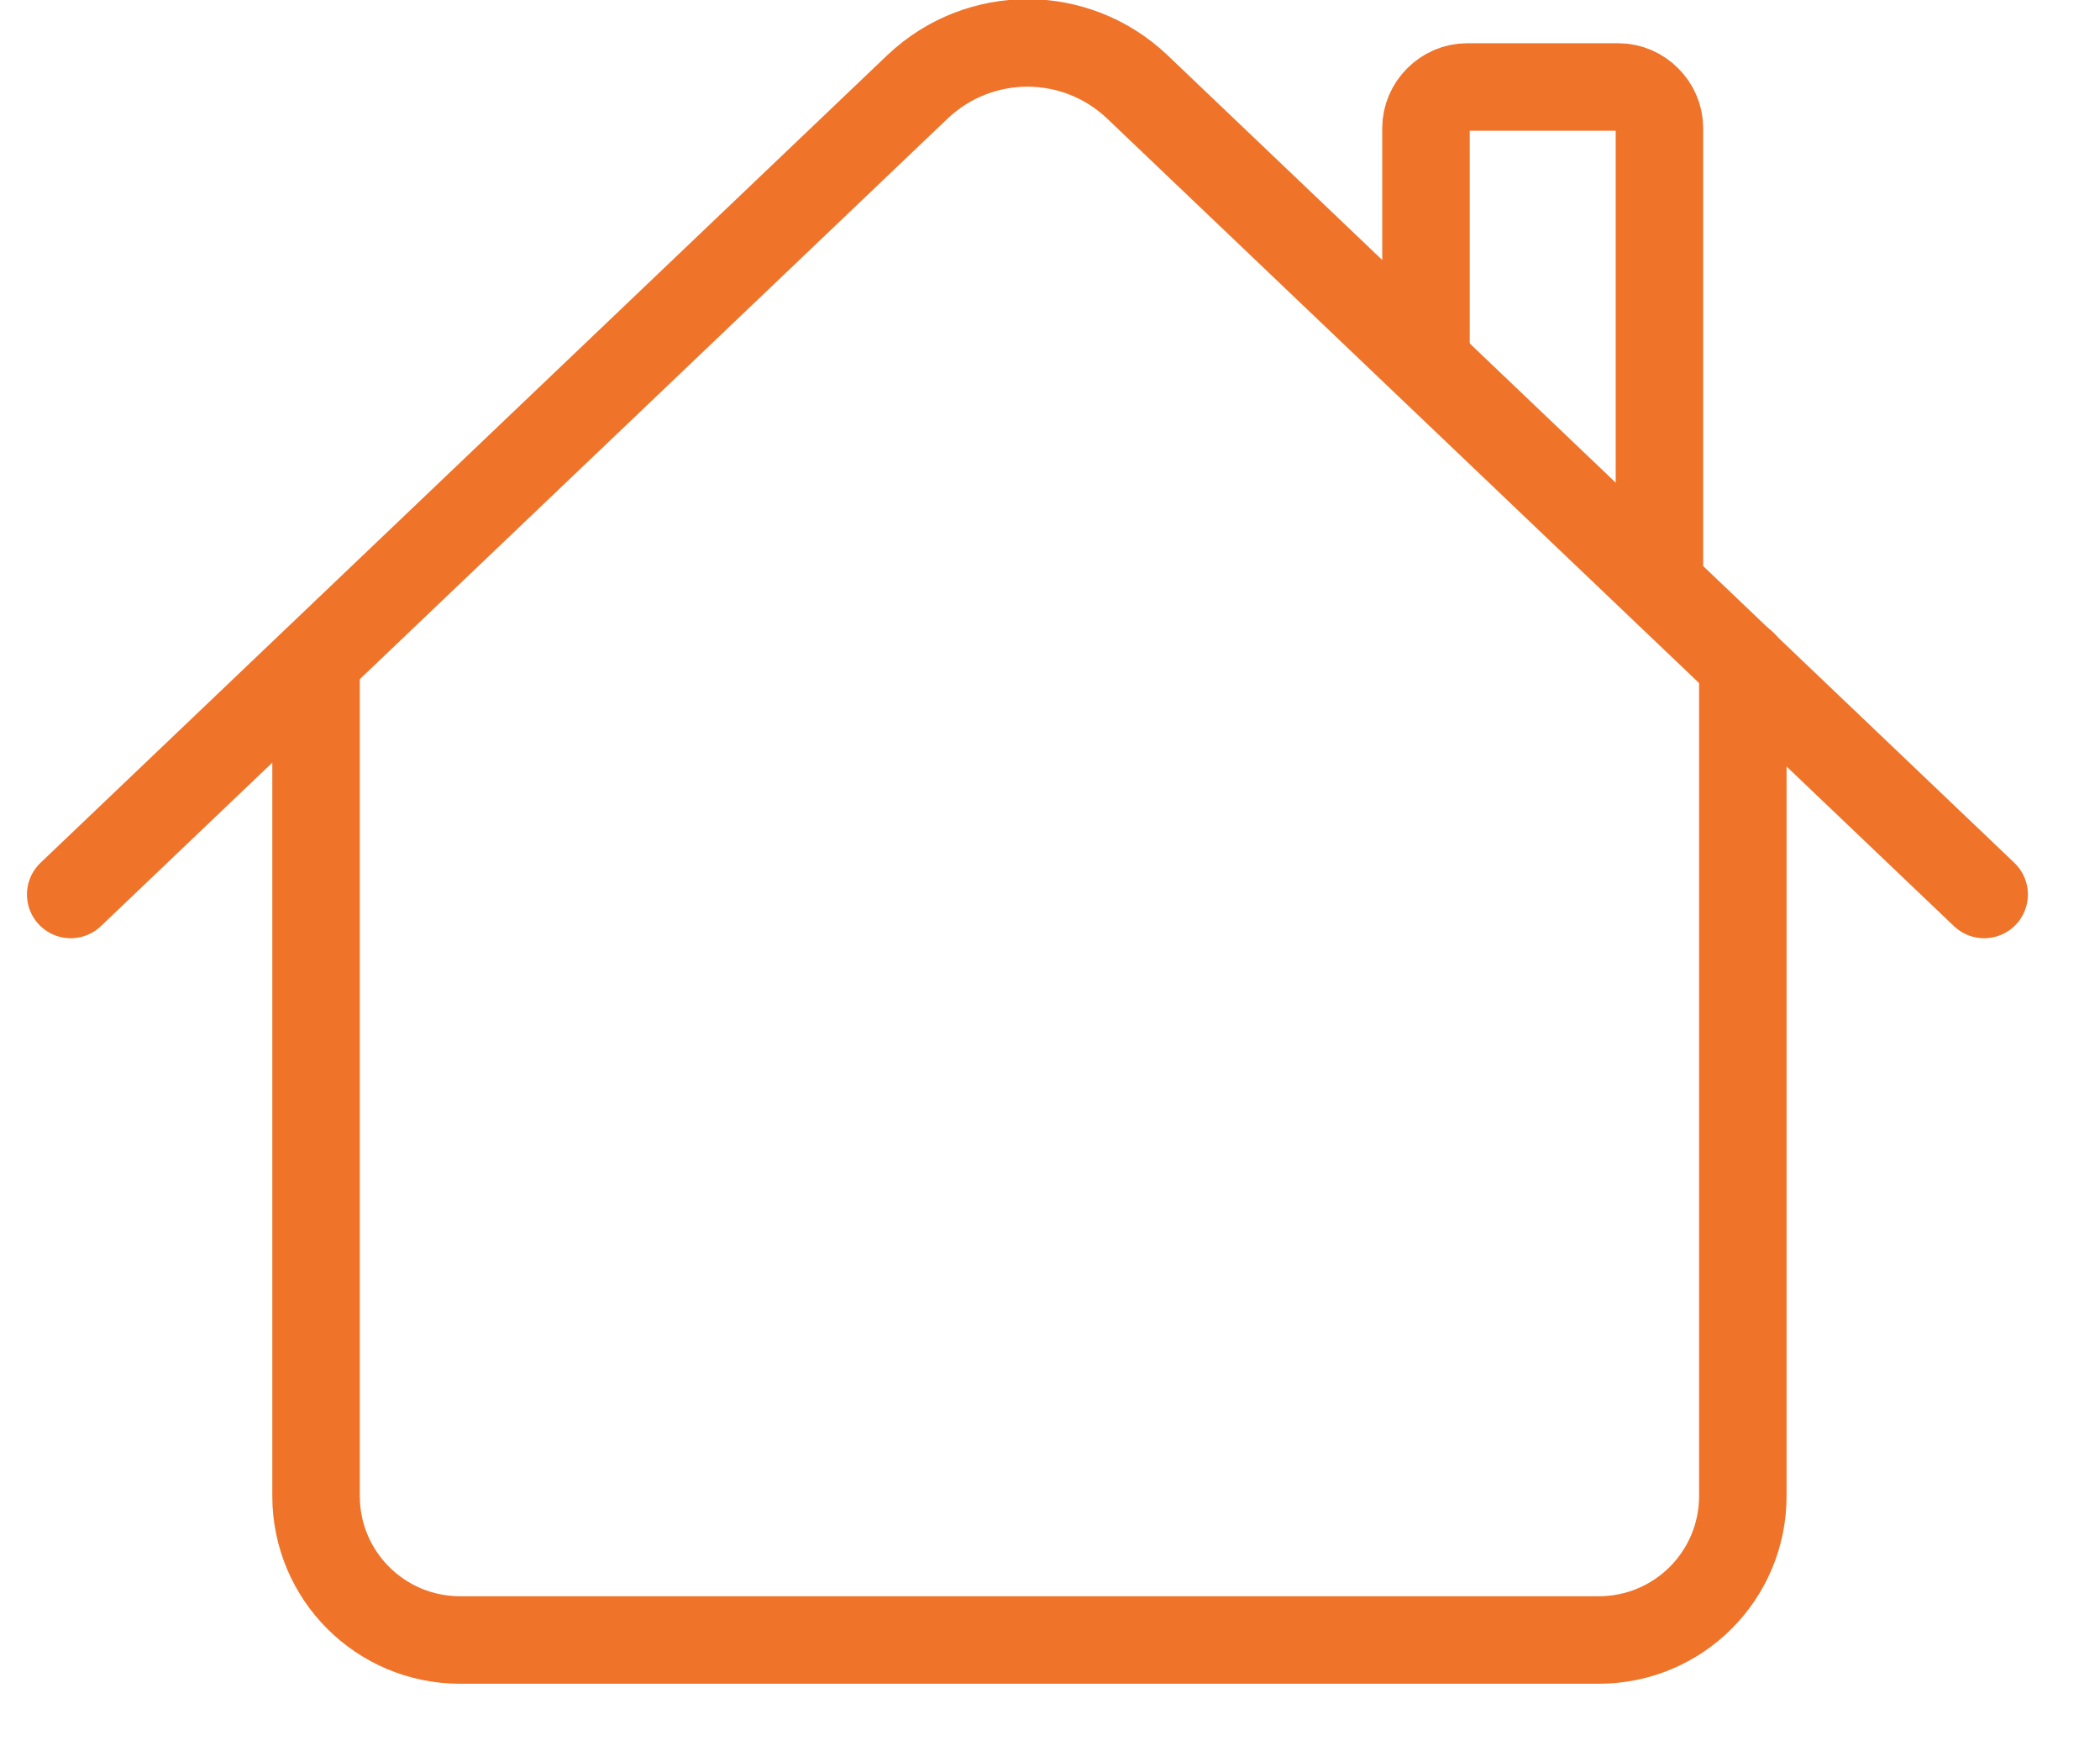
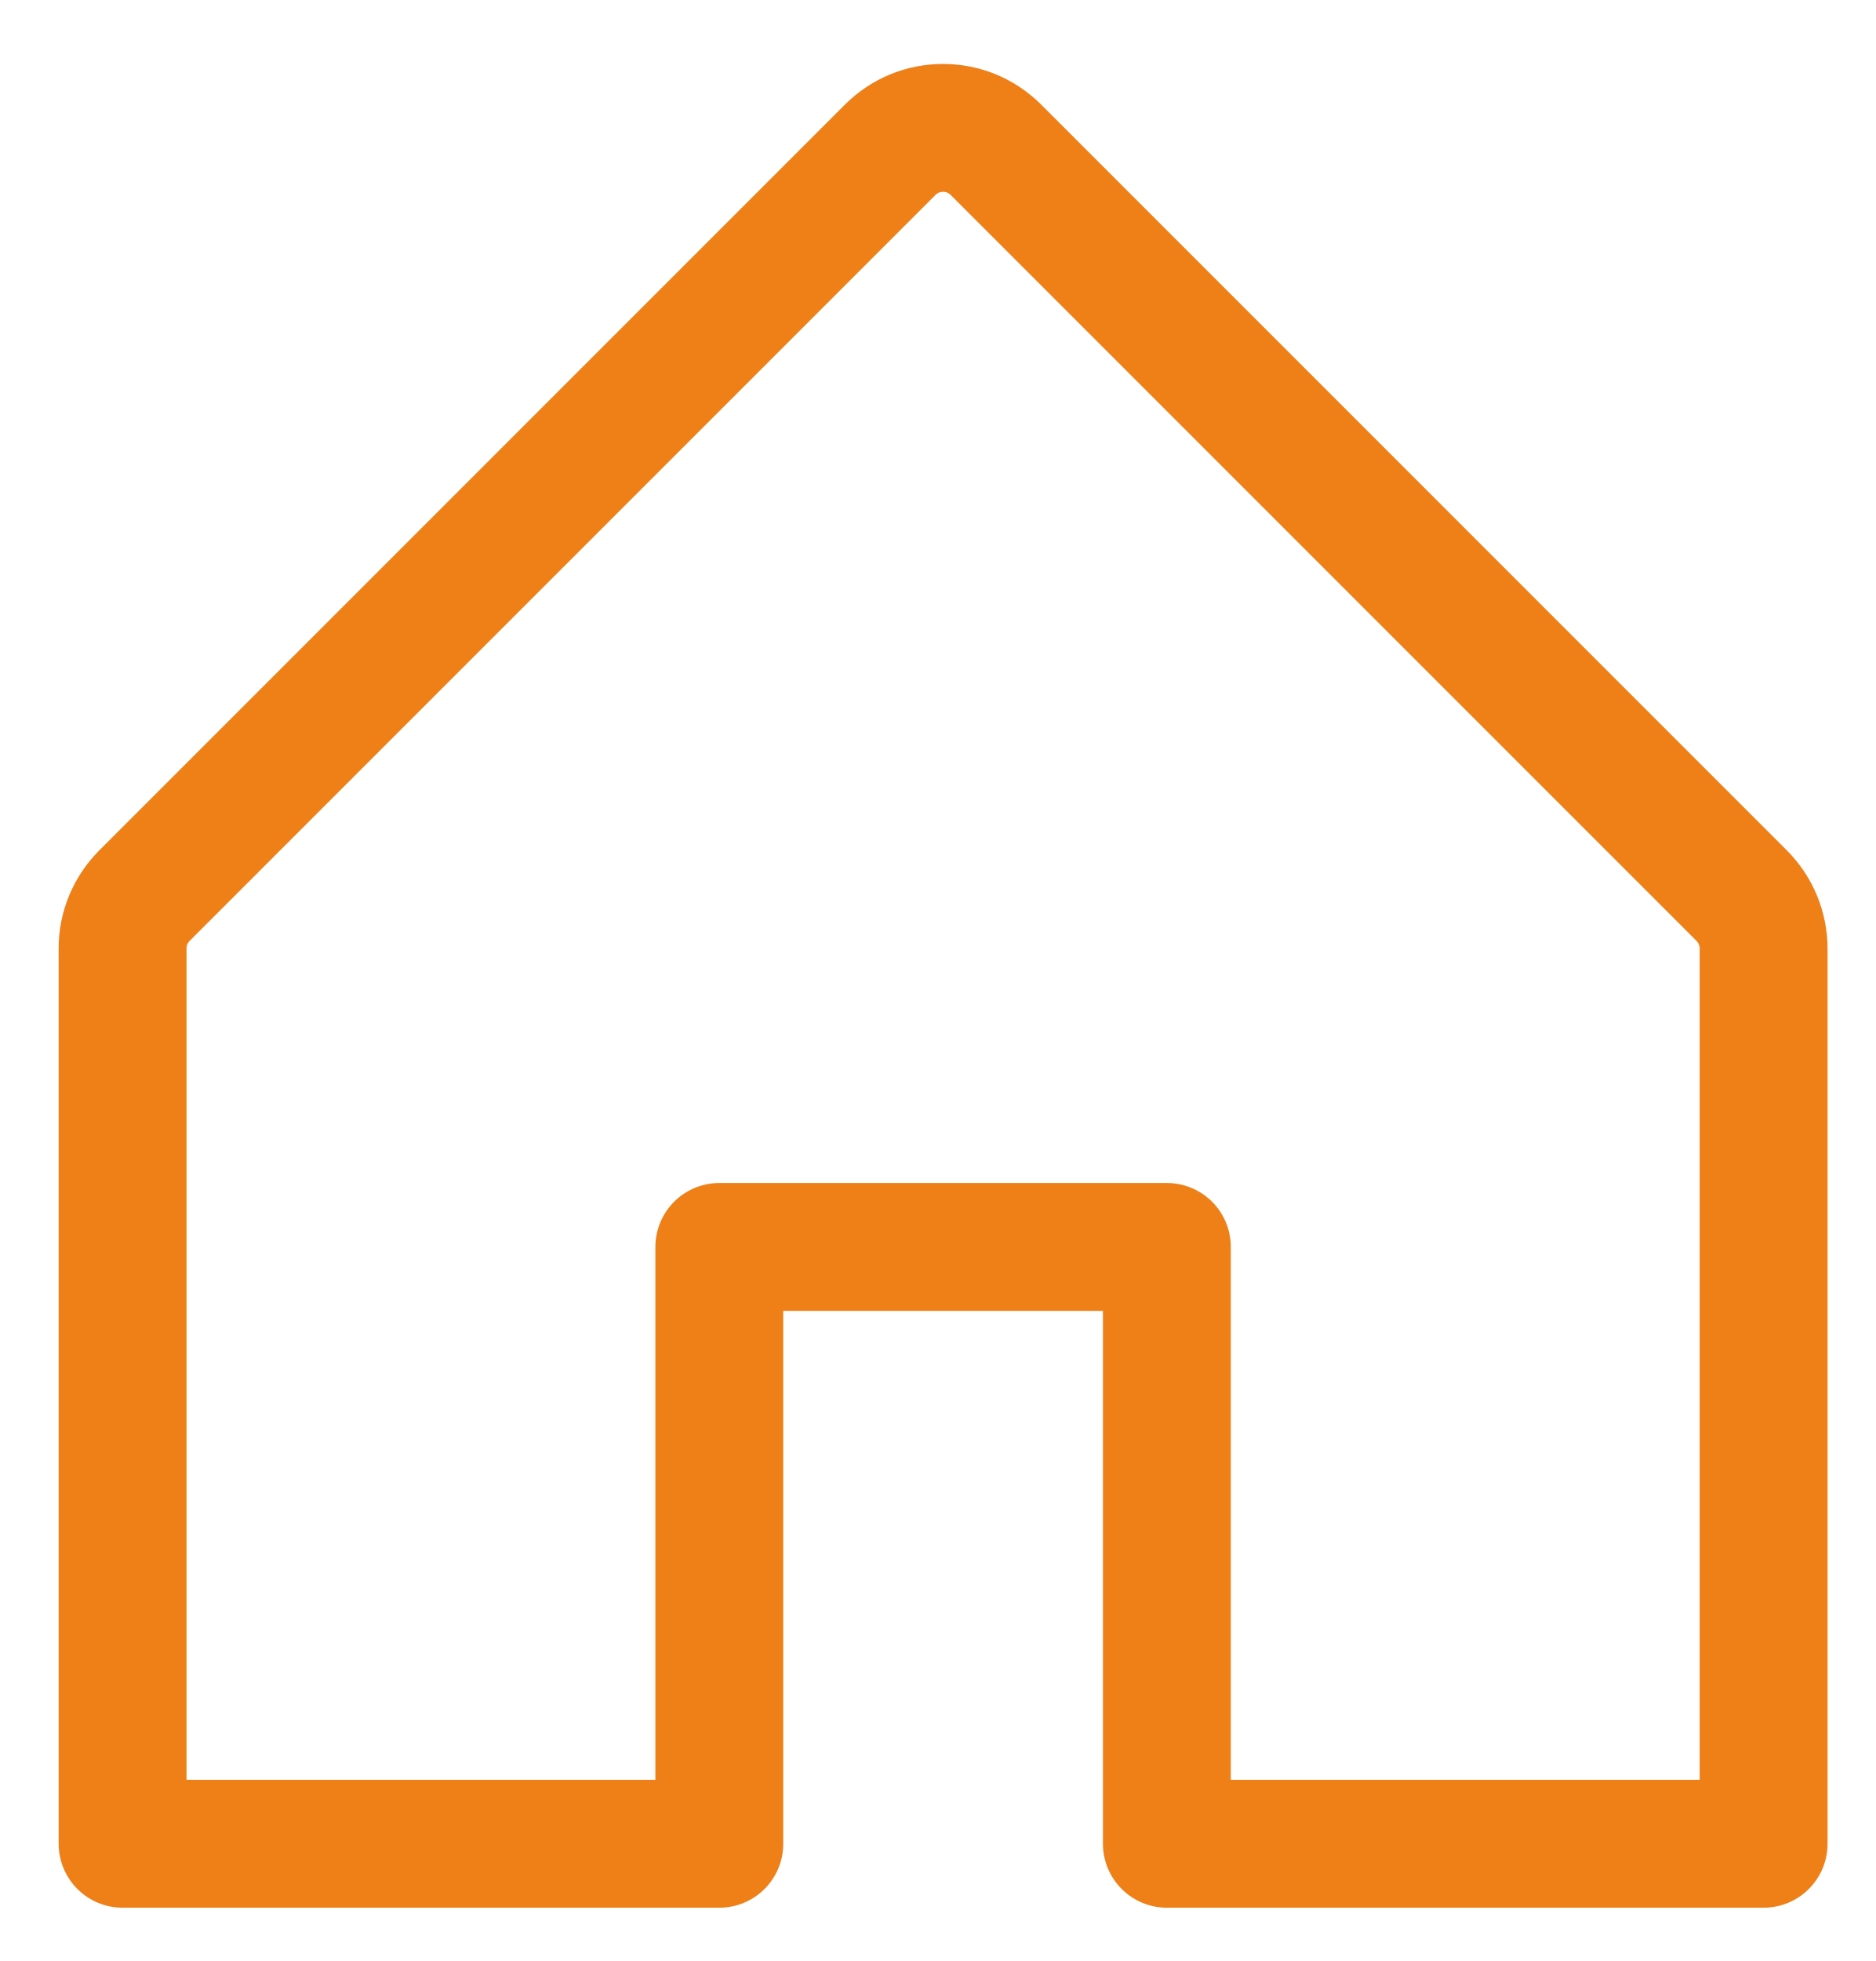
- <svg xmlns="http://www.w3.org/2000/svg" width="24" height="20" viewBox="0 0 24 20" fill="none">
-   <path d="M0.808 10.22L10.489 0.989C11.195 0.324 12.289 0.324 12.994 0.989L22.676 10.22" stroke="#EF742A" stroke-linecap="round" stroke-linejoin="round" />
-   <path d="M18.965 6.627V1.464C18.965 1.209 18.75 0.994 18.495 0.994H16.767C16.512 0.994 16.297 1.209 16.297 1.464V3.949" stroke="#EF742A" stroke-linecap="round" stroke-linejoin="round" />
-   <path d="M3.612 7.585V17.093C3.612 18.002 4.348 18.738 5.258 18.738H18.272C19.182 18.738 19.918 18.002 19.918 17.093V7.585" stroke="#EF742A" stroke-linecap="round" stroke-linejoin="round" />
+ <svg xmlns="http://www.w3.org/2000/svg" width="22" height="23" viewBox="0 0 22 23" fill="none">
+   <path d="M8.438 21.625V14.625H13.688V21.625H20.688V11.125C20.688 11.01 20.665 10.896 20.621 10.79C20.577 10.684 20.513 10.588 20.432 10.506L11.682 1.756C11.6 1.675 11.504 1.61 11.398 1.566C11.291 1.522 11.178 1.5 11.062 1.5C10.947 1.5 10.834 1.522 10.727 1.566C10.621 1.61 10.525 1.675 10.443 1.756L1.693 10.506C1.612 10.588 1.548 10.684 1.504 10.79C1.46 10.896 1.437 11.01 1.438 11.125V21.625H8.438Z" stroke="#EF8018" stroke-width="1.5" stroke-linecap="round" stroke-linejoin="round" />
</svg>
